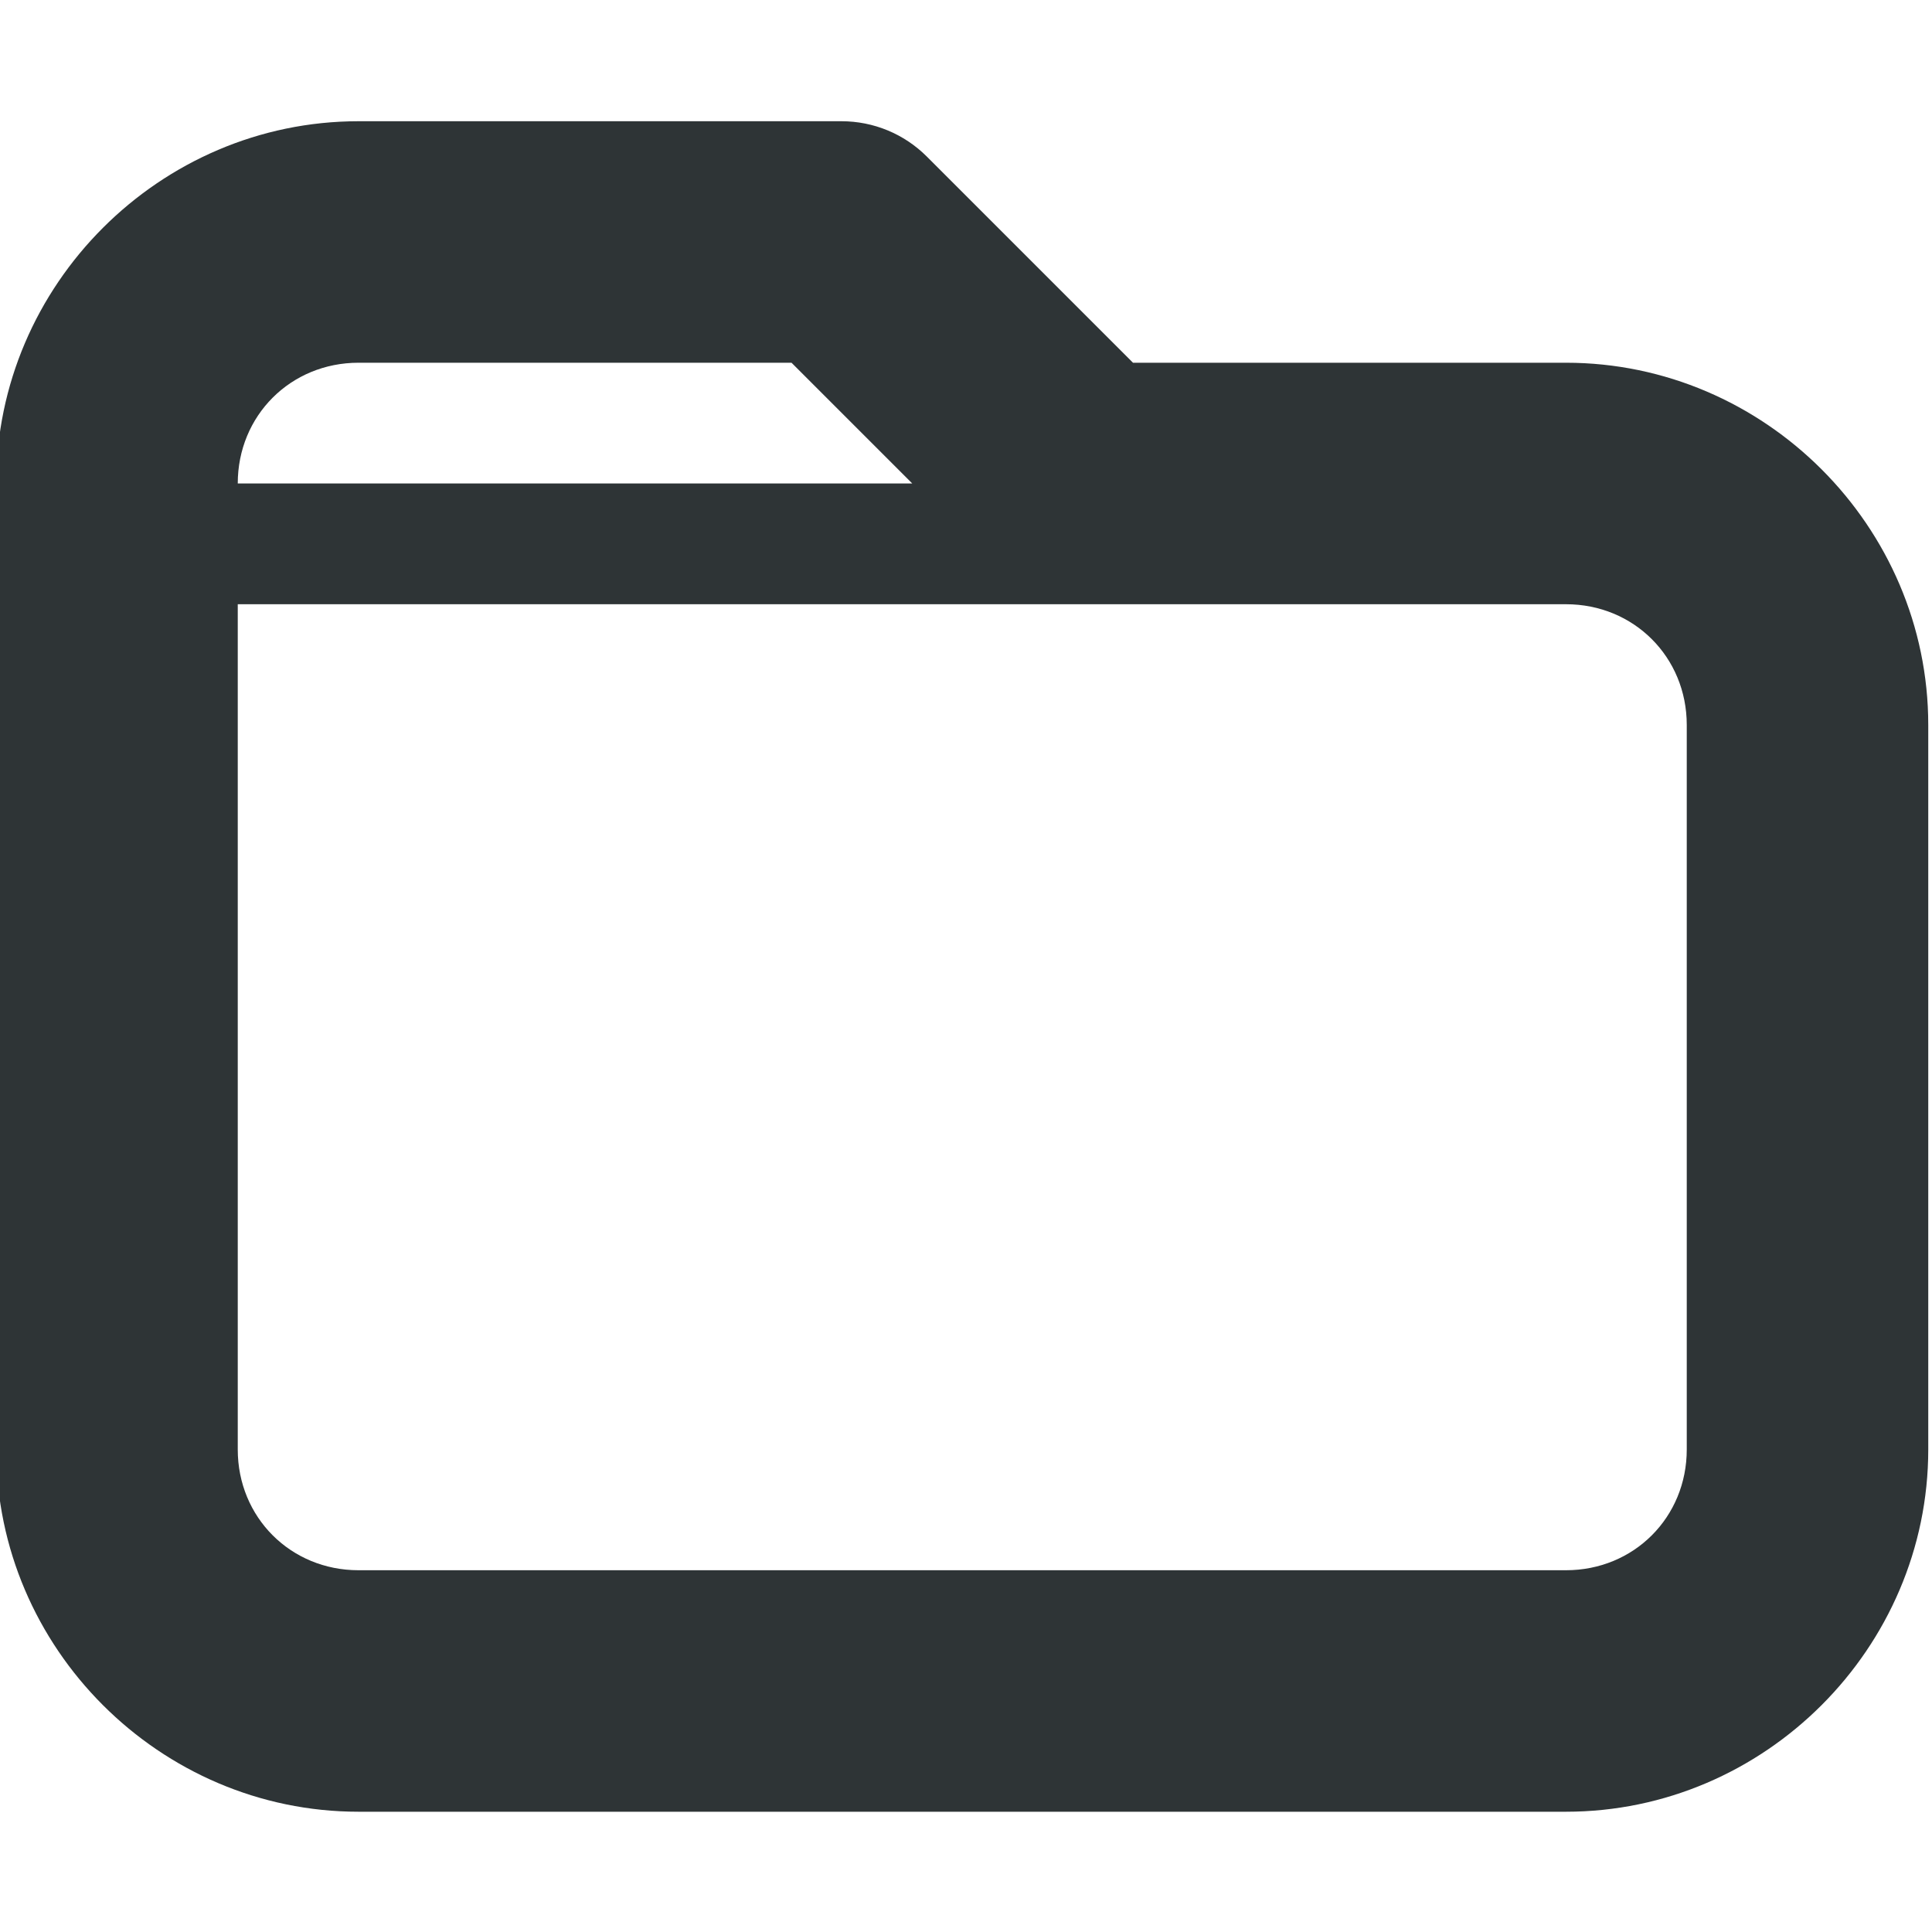
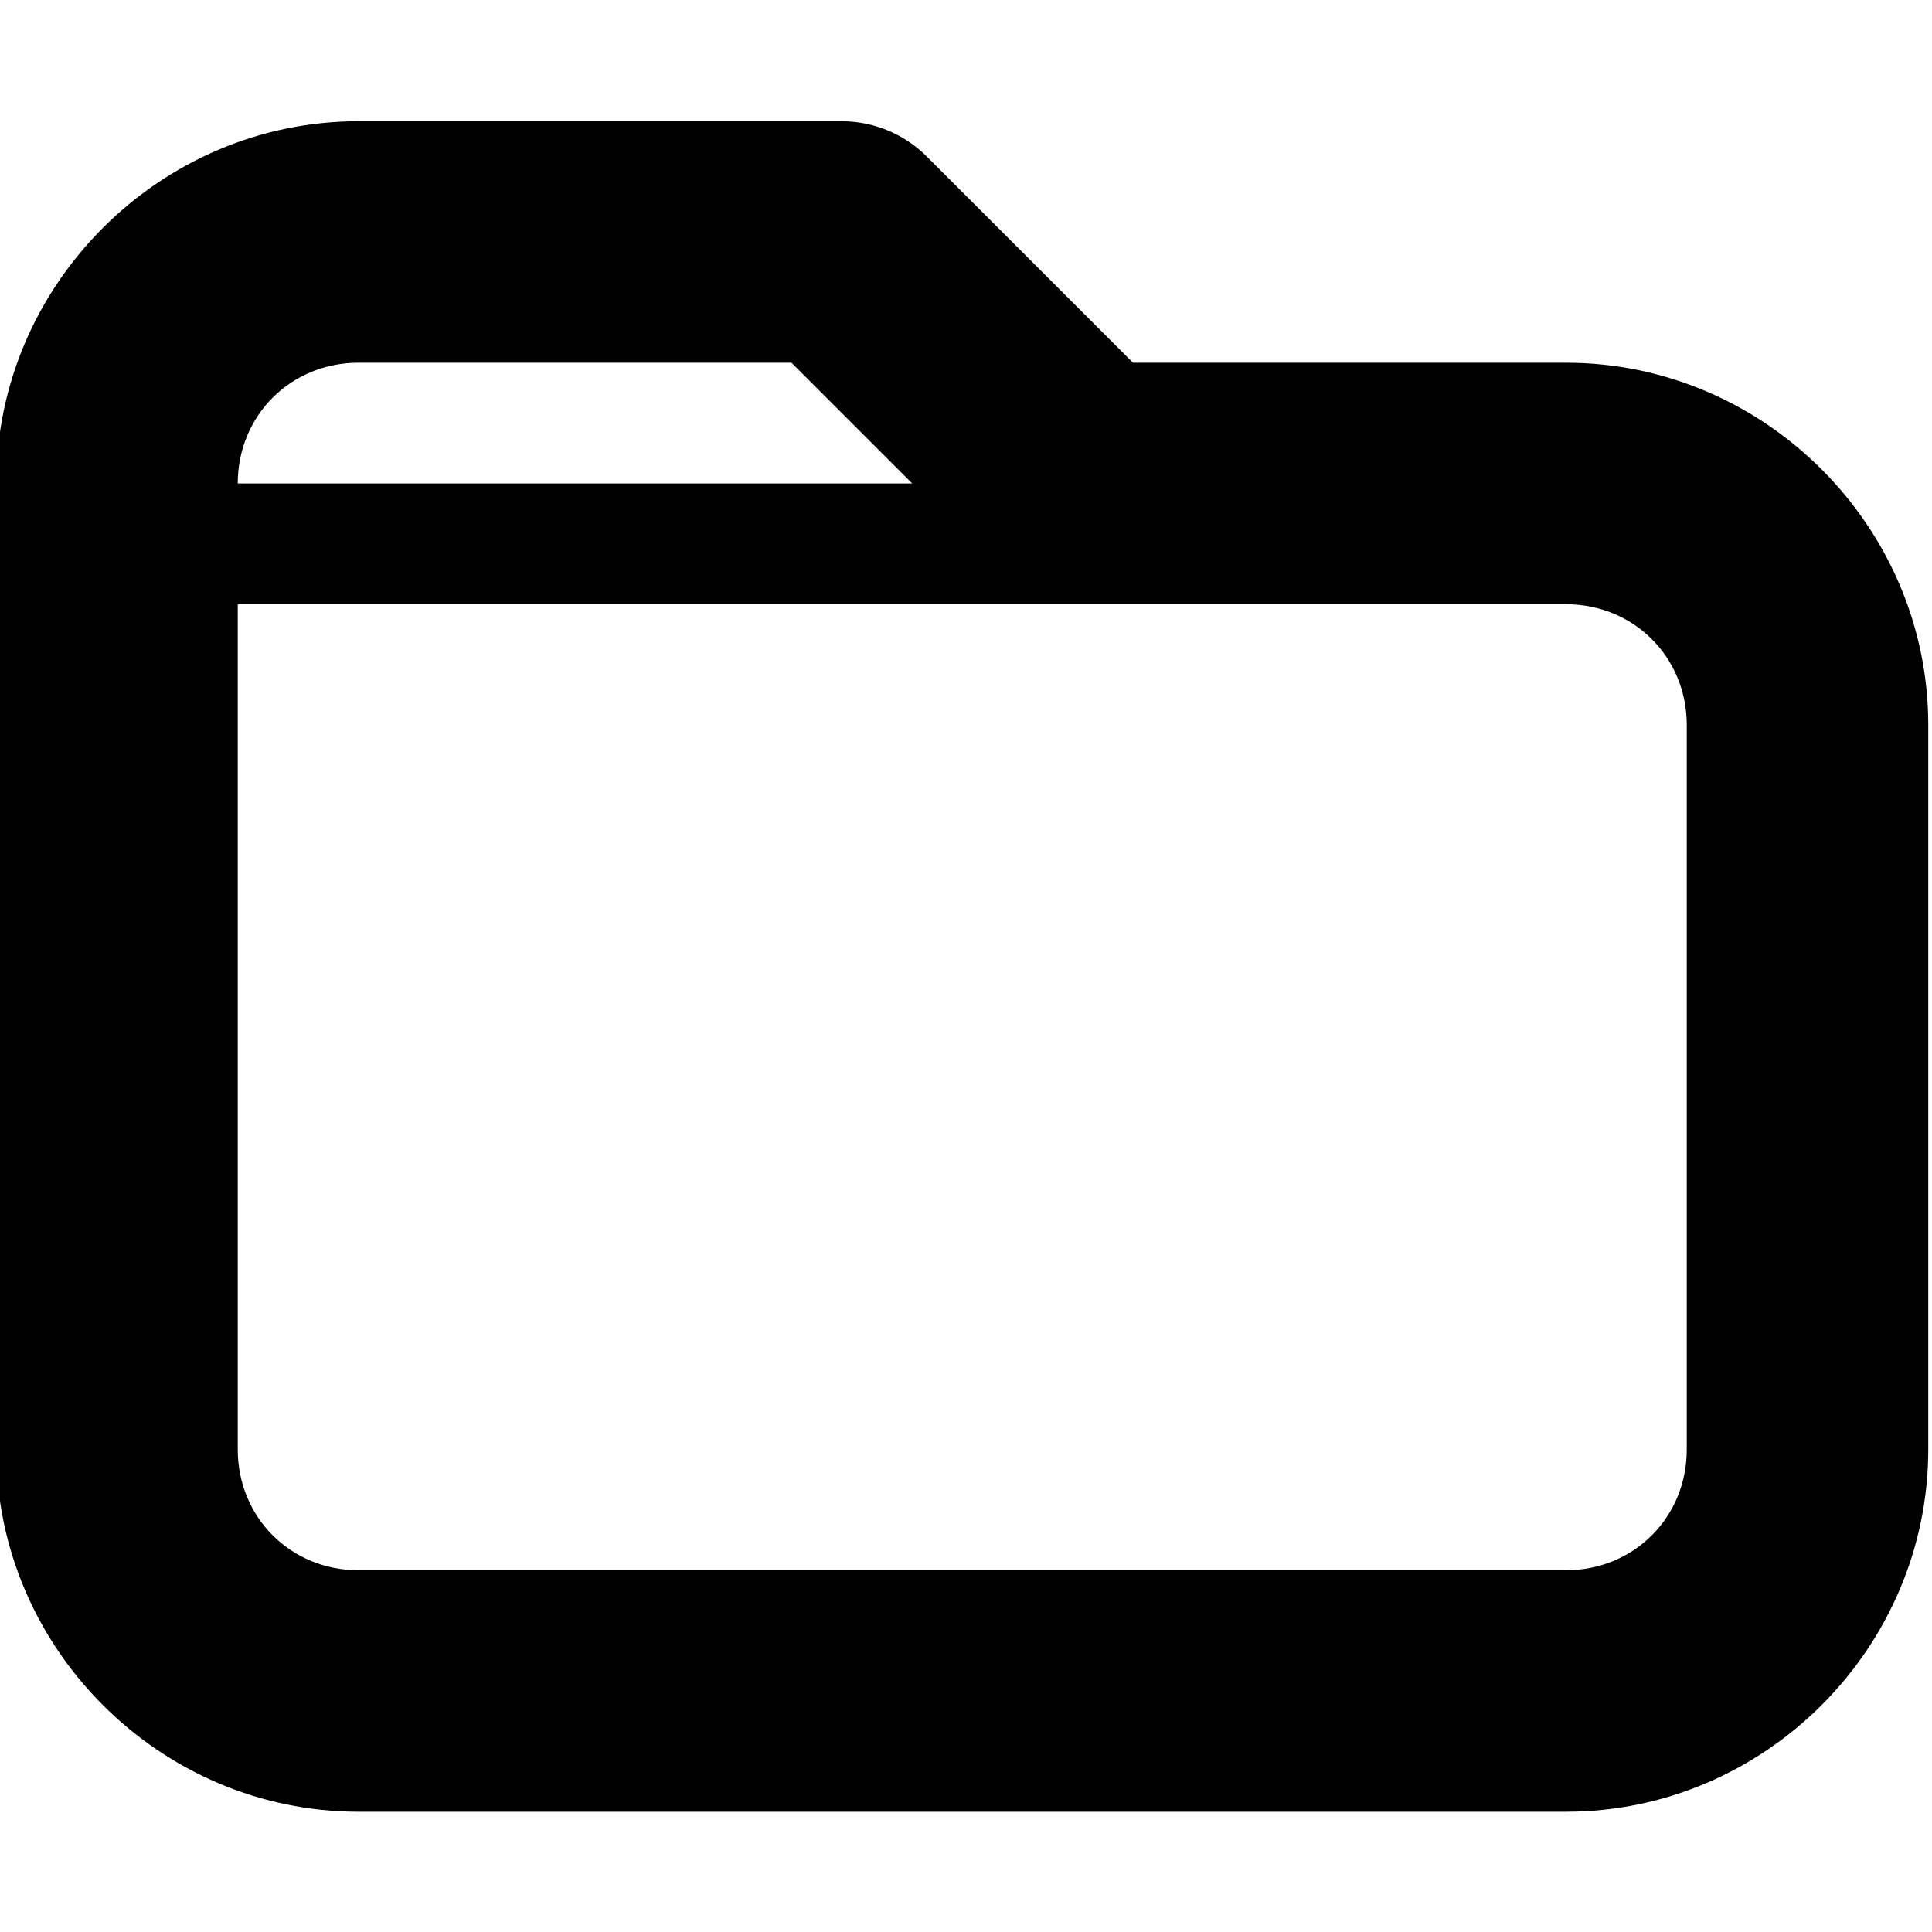
<svg xmlns="http://www.w3.org/2000/svg" height="16px" viewBox="0 0 16 16" width="16px">
-   <path d="m 2.969 1.004 c -1.645 0 -3 1.355 -3 3 v 8 c 0 1.645 1.355 3 3 3 h 10 c 1.645 0 3 -1.355 3 -3 v -6 c 0 -1.645 -1.355 -3 -3 -3 h -3.586 l -1.707 -1.707 c -0.188 -0.188 -0.441 -0.293 -0.707 -0.293 z m 0 2 h 3.586 l 1 1 h -5.586 c 0 -0.562 0.438 -1 1 -1 z m -1 2 h 11 c 0.562 0 1 0.438 1 1 v 6 c 0 0.562 -0.438 1 -1 1 h -10 c -0.562 0 -1 -0.438 -1 -1 z m 0 0" fill="#2e3436" />
+   <path d="m 2.969 1.004 c -1.645 0 -3 1.355 -3 3 v 8 c 0 1.645 1.355 3 3 3 h 10 c 1.645 0 3 -1.355 3 -3 v -6 c 0 -1.645 -1.355 -3 -3 -3 h -3.586 l -1.707 -1.707 c -0.188 -0.188 -0.441 -0.293 -0.707 -0.293 z m 0 2 h 3.586 l 1 1 h -5.586 c 0 -0.562 0.438 -1 1 -1 z m -1 2 h 11 c 0.562 0 1 0.438 1 1 v 6 c 0 0.562 -0.438 1 -1 1 h -10 c -0.562 0 -1 -0.438 -1 -1 z m 0 0" class="ColorScheme-Text" fill="currentColor" />
</svg>
